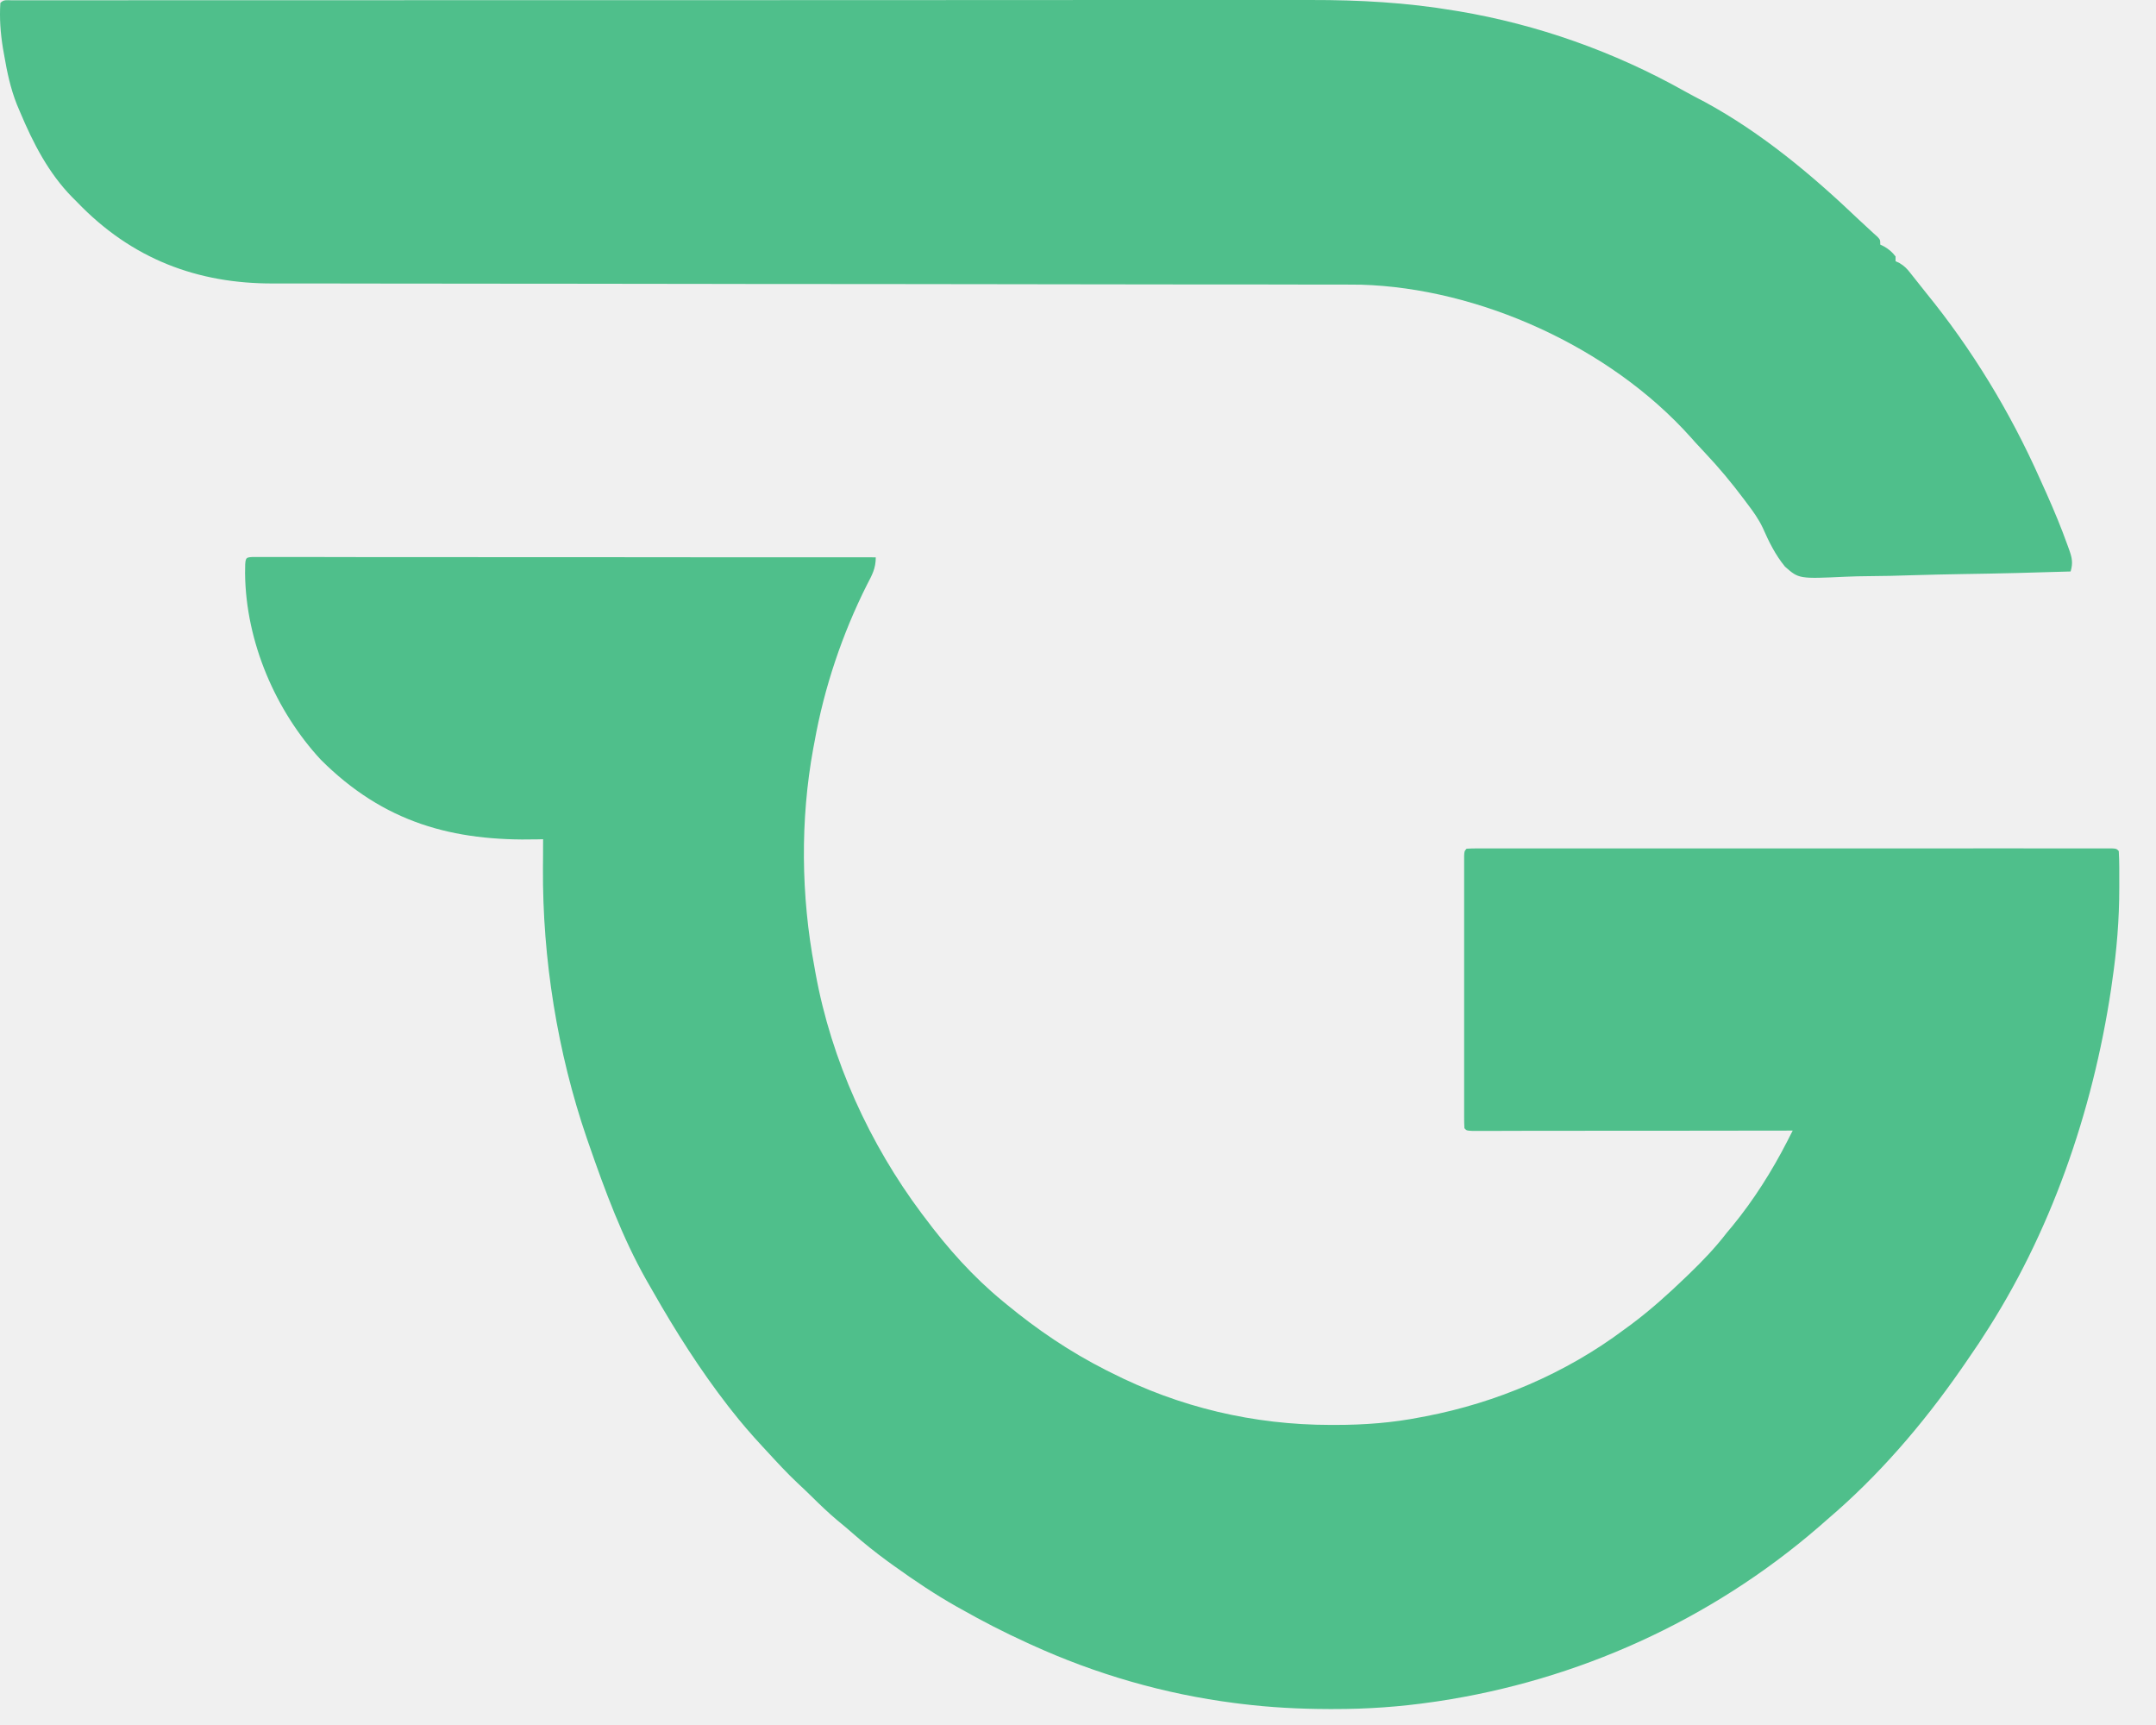
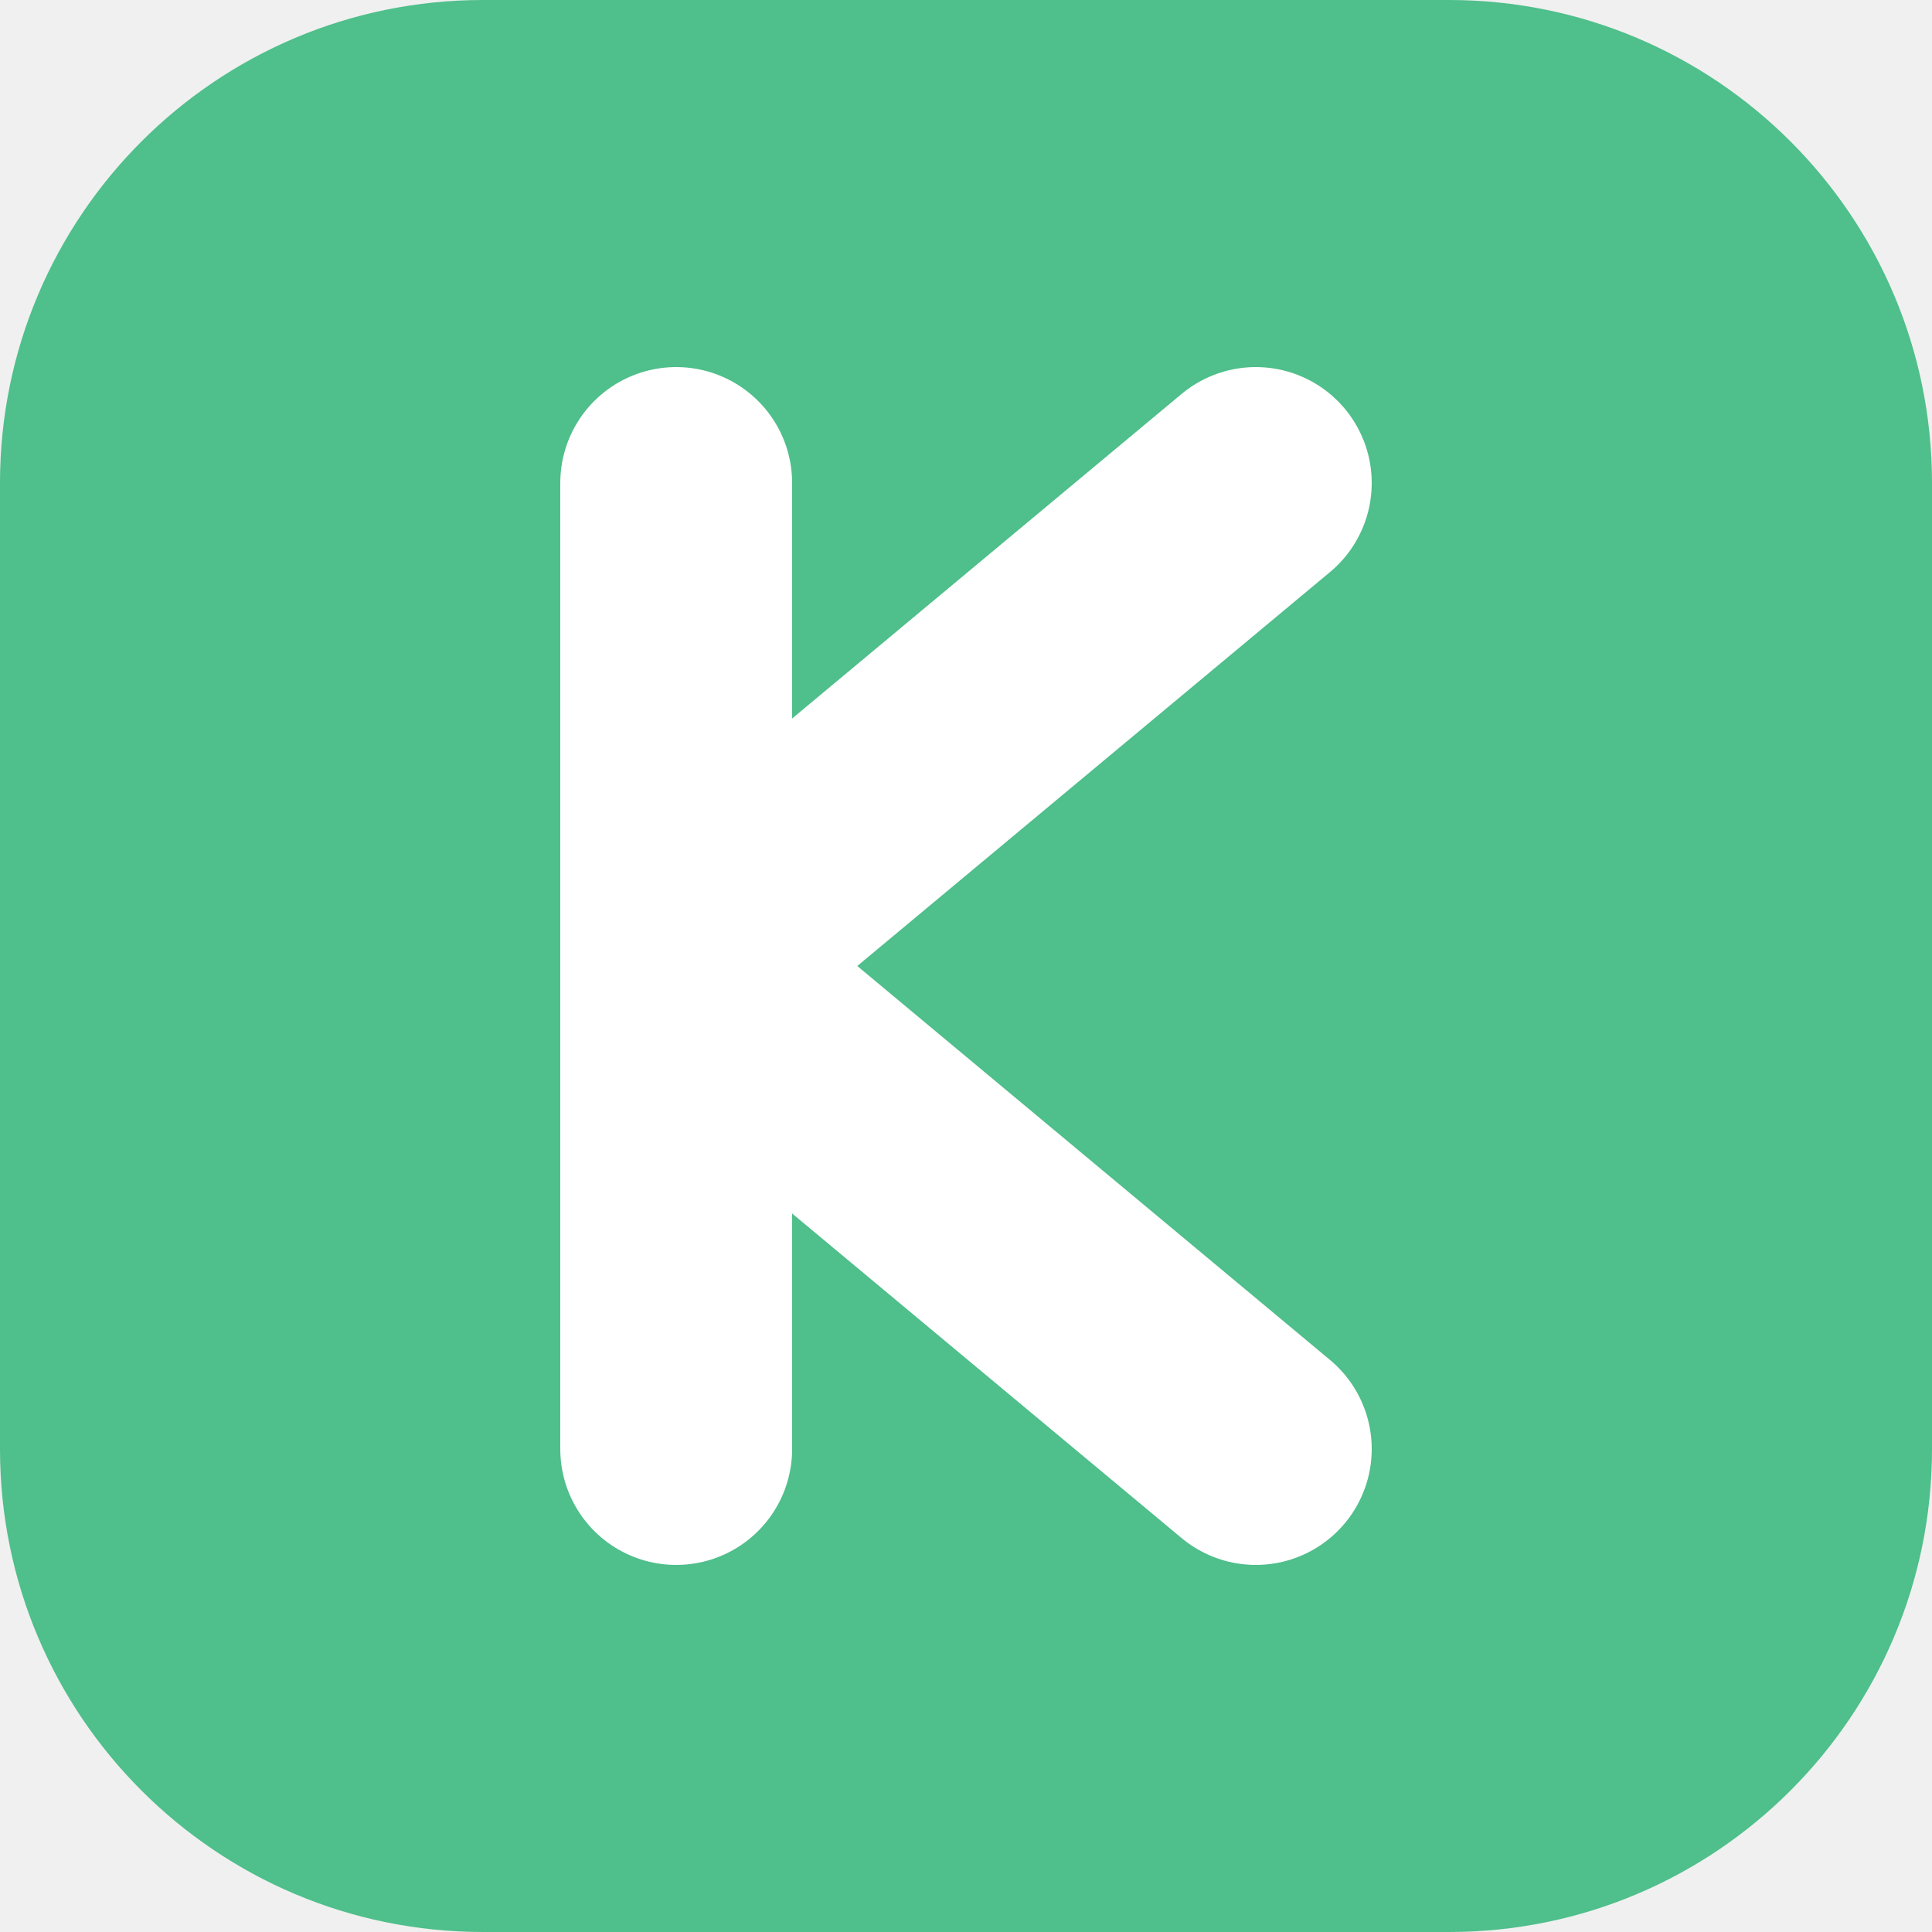
- <svg xmlns="http://www.w3.org/2000/svg" width="30" height="24" viewBox="0 0 30 24" fill="none">
-   <path d="M3.506 7.75C3.533 7.75 3.559 7.75 3.587 7.75C3.632 7.75 3.632 7.75 3.679 7.75C3.73 7.75 3.73 7.75 3.782 7.75C3.817 7.75 3.853 7.75 3.89 7.75C3.99 7.75 4.089 7.75 4.189 7.75C4.296 7.751 4.403 7.751 4.51 7.75C4.696 7.75 4.882 7.751 5.068 7.751C5.337 7.751 5.606 7.751 5.874 7.751C6.31 7.751 6.746 7.751 7.182 7.752C7.606 7.752 8.03 7.752 8.454 7.752C8.48 7.752 8.506 7.752 8.533 7.752C8.664 7.753 8.794 7.753 8.925 7.753C10.012 7.753 11.099 7.754 12.186 7.754C12.186 7.912 12.133 8.002 12.064 8.135C11.721 8.817 11.469 9.563 11.333 10.325C11.328 10.354 11.322 10.384 11.316 10.414C11.134 11.408 11.146 12.465 11.333 13.456C11.338 13.482 11.342 13.509 11.347 13.536C11.569 14.76 12.103 15.918 12.825 16.884C12.838 16.901 12.851 16.918 12.864 16.935C13.185 17.367 13.544 17.768 13.952 18.103C13.977 18.124 13.977 18.124 14.003 18.145C14.437 18.503 14.889 18.808 15.383 19.059C15.405 19.07 15.427 19.081 15.449 19.092C16.413 19.583 17.448 19.824 18.512 19.825C18.535 19.825 18.559 19.825 18.583 19.825C18.984 19.825 19.373 19.796 19.768 19.718C19.792 19.713 19.817 19.709 19.842 19.704C20.817 19.517 21.784 19.11 22.6 18.498C22.649 18.462 22.649 18.462 22.7 18.425C22.966 18.226 23.211 18.006 23.453 17.773C23.469 17.757 23.486 17.741 23.503 17.725C23.692 17.543 23.869 17.358 24.031 17.147C24.055 17.118 24.079 17.09 24.104 17.06C24.4 16.699 24.656 16.295 24.872 15.873C24.885 15.846 24.899 15.819 24.913 15.792C24.924 15.771 24.934 15.751 24.945 15.73C24.921 15.73 24.898 15.73 24.874 15.73C24.306 15.731 23.739 15.731 23.172 15.732C22.897 15.732 22.623 15.732 22.348 15.732C22.109 15.733 21.87 15.733 21.631 15.733C21.504 15.733 21.378 15.733 21.251 15.733C21.132 15.734 21.013 15.734 20.894 15.734C20.85 15.734 20.806 15.734 20.762 15.734C20.703 15.734 20.643 15.734 20.583 15.734C20.55 15.734 20.517 15.734 20.482 15.734C20.407 15.73 20.407 15.73 20.377 15.697C20.374 15.647 20.373 15.597 20.373 15.547C20.373 15.514 20.373 15.482 20.373 15.449C20.373 15.413 20.373 15.377 20.373 15.34C20.373 15.302 20.373 15.265 20.373 15.226C20.373 15.101 20.373 14.976 20.373 14.851C20.373 14.765 20.373 14.679 20.373 14.592C20.373 14.411 20.373 14.23 20.373 14.049C20.373 13.839 20.373 13.629 20.373 13.42C20.373 13.218 20.373 13.017 20.373 12.815C20.373 12.729 20.373 12.643 20.373 12.558C20.373 12.438 20.373 12.318 20.373 12.198C20.373 12.162 20.373 12.126 20.373 12.089C20.373 12.057 20.373 12.024 20.373 11.991C20.373 11.963 20.373 11.934 20.373 11.905C20.377 11.841 20.377 11.841 20.407 11.808C20.456 11.805 20.504 11.804 20.552 11.804C20.584 11.804 20.616 11.804 20.648 11.804C20.683 11.804 20.718 11.804 20.754 11.804C20.791 11.804 20.828 11.804 20.866 11.804C20.969 11.804 21.072 11.804 21.175 11.804C21.286 11.804 21.397 11.804 21.508 11.804C21.725 11.803 21.943 11.803 22.16 11.804C22.337 11.804 22.513 11.804 22.69 11.804C22.715 11.804 22.74 11.804 22.766 11.804C22.817 11.804 22.868 11.804 22.919 11.804C23.397 11.803 23.876 11.804 24.354 11.804C24.765 11.804 25.176 11.804 25.587 11.804C26.063 11.804 26.54 11.803 27.017 11.804C27.067 11.804 27.118 11.804 27.169 11.804C27.206 11.804 27.206 11.804 27.245 11.804C27.421 11.804 27.598 11.804 27.774 11.803C27.989 11.803 28.204 11.803 28.419 11.804C28.529 11.804 28.639 11.804 28.748 11.804C28.867 11.803 28.986 11.804 29.105 11.804C29.14 11.804 29.175 11.804 29.211 11.804C29.242 11.804 29.274 11.804 29.306 11.804C29.334 11.804 29.361 11.804 29.39 11.804C29.451 11.808 29.451 11.808 29.482 11.841C29.491 11.989 29.489 12.138 29.489 12.286C29.489 12.319 29.489 12.319 29.489 12.354C29.489 12.792 29.454 13.22 29.39 13.654C29.383 13.707 29.383 13.707 29.375 13.762C29.116 15.482 28.528 17.171 27.594 18.597C27.573 18.629 27.553 18.66 27.532 18.693C27.472 18.782 27.412 18.871 27.35 18.96C27.327 18.993 27.304 19.027 27.28 19.061C26.745 19.829 26.131 20.54 25.432 21.135C25.392 21.17 25.351 21.205 25.311 21.241C23.791 22.556 21.936 23.38 20.014 23.669C19.991 23.672 19.968 23.675 19.945 23.679C19.482 23.747 19.021 23.779 18.554 23.778C18.532 23.778 18.51 23.778 18.488 23.778C18.08 23.777 17.677 23.756 17.271 23.706C17.239 23.702 17.208 23.698 17.175 23.694C16.203 23.569 15.249 23.294 14.348 22.882C14.328 22.873 14.309 22.864 14.289 22.855C13.977 22.713 13.673 22.557 13.373 22.387C13.352 22.376 13.332 22.364 13.31 22.352C13.011 22.183 12.726 21.992 12.445 21.79C12.414 21.768 12.384 21.747 12.353 21.724C12.182 21.599 12.018 21.468 11.857 21.326C11.79 21.267 11.722 21.21 11.653 21.154C11.527 21.048 11.409 20.935 11.292 20.819C11.228 20.756 11.164 20.695 11.098 20.634C10.951 20.496 10.814 20.347 10.677 20.198C10.652 20.171 10.627 20.145 10.602 20.117C10.453 19.956 10.311 19.792 10.176 19.619C10.16 19.599 10.145 19.579 10.128 19.558C9.741 19.058 9.404 18.528 9.088 17.973C9.056 17.917 9.023 17.86 8.991 17.804C8.66 17.218 8.419 16.569 8.197 15.928C8.18 15.881 8.18 15.881 8.164 15.833C7.757 14.645 7.547 13.341 7.555 12.076C7.555 12.037 7.556 11.998 7.556 11.958C7.556 11.864 7.557 11.77 7.557 11.676C7.519 11.677 7.519 11.677 7.48 11.678C6.307 11.706 5.344 11.45 4.462 10.568C3.838 9.893 3.42 8.935 3.41 7.977C3.411 7.757 3.411 7.757 3.506 7.75Z" fill="#4FBF8B" />
-   <path d="M0.16 0.004C0.187 0.004 0.214 0.004 0.242 0.004C0.287 0.004 0.287 0.004 0.333 0.004C0.364 0.004 0.396 0.004 0.429 0.004C0.536 0.004 0.644 0.004 0.752 0.004C0.829 0.004 0.907 0.004 0.984 0.004C1.154 0.004 1.323 0.004 1.492 0.004C1.744 0.004 1.995 0.004 2.247 0.003C2.722 0.003 3.198 0.003 3.674 0.003C4.041 0.003 4.409 0.003 4.777 0.003C4.882 0.003 4.988 0.003 5.094 0.003C5.12 0.003 5.146 0.003 5.174 0.003C5.914 0.002 6.654 0.002 7.394 0.002C7.422 0.002 7.45 0.002 7.479 0.002C7.62 0.002 7.762 0.002 7.903 0.002C7.931 0.002 7.96 0.002 7.989 0.002C8.045 0.002 8.102 0.002 8.159 0.002C9.042 0.002 9.925 0.002 10.809 0.002C11.801 0.001 12.793 0.001 13.785 0.001C13.891 0.001 13.997 0.001 14.103 0.001C14.129 0.001 14.155 0.001 14.182 0.001C14.601 0.001 15.02 0.001 15.439 0C15.86 0 16.282 0 16.704 0C16.954 0 17.204 0 17.454 0C17.642 -0 17.829 1.9694e-05 18.017 0C18.092 0 18.168 0 18.243 8.23985e-05C18.911 -0.001 19.575 0.035 20.236 0.147C20.257 0.15 20.277 0.153 20.299 0.157C21.391 0.341 22.458 0.717 23.439 1.268C23.532 1.32 23.625 1.369 23.719 1.417C24.509 1.846 25.209 2.43 25.869 3.06C25.913 3.101 25.958 3.142 26.002 3.183C26.024 3.203 26.046 3.223 26.069 3.245C26.097 3.27 26.097 3.27 26.125 3.295C26.163 3.337 26.163 3.337 26.163 3.403C26.19 3.416 26.19 3.416 26.218 3.43C26.284 3.469 26.328 3.505 26.376 3.568C26.376 3.59 26.376 3.611 26.376 3.634C26.394 3.643 26.412 3.651 26.431 3.66C26.501 3.702 26.536 3.739 26.587 3.805C26.658 3.896 26.73 3.987 26.803 4.077C27.436 4.854 27.971 5.731 28.386 6.665C28.417 6.734 28.448 6.802 28.479 6.871C28.583 7.105 28.681 7.34 28.768 7.583C28.78 7.615 28.78 7.615 28.792 7.649C28.833 7.765 28.846 7.833 28.812 7.951C28.311 7.967 27.81 7.98 27.309 7.987C27.077 7.991 26.844 7.996 26.612 8.003C26.409 8.01 26.206 8.015 26.003 8.016C25.895 8.017 25.788 8.019 25.681 8.024C25.031 8.054 25.031 8.054 24.838 7.884C24.704 7.721 24.614 7.539 24.528 7.343C24.469 7.219 24.393 7.113 24.311 7.006C24.297 6.988 24.284 6.97 24.27 6.951C24.1 6.724 23.92 6.507 23.727 6.303C23.574 6.139 23.574 6.139 23.529 6.087C22.392 4.815 20.566 4.009 18.941 3.961C18.75 3.958 18.558 3.959 18.367 3.959C18.302 3.959 18.237 3.959 18.172 3.959C17.994 3.958 17.816 3.958 17.638 3.958C17.446 3.958 17.254 3.958 17.062 3.958C16.75 3.957 16.439 3.957 16.128 3.957C15.602 3.957 15.076 3.956 14.55 3.955C14.347 3.955 14.145 3.955 13.942 3.954C13.92 3.954 13.897 3.954 13.874 3.954C13.339 3.954 12.804 3.953 12.268 3.952C12.245 3.952 12.222 3.952 12.197 3.952C11.651 3.952 11.105 3.951 10.559 3.951C10.524 3.951 10.524 3.951 10.488 3.951C10.299 3.95 10.11 3.95 9.92 3.95C9.139 3.95 8.358 3.949 7.577 3.947C7.467 3.947 7.356 3.947 7.246 3.947C7.224 3.947 7.202 3.947 7.18 3.947C6.831 3.946 6.482 3.946 6.133 3.946C5.782 3.946 5.431 3.946 5.08 3.945C4.89 3.944 4.7 3.944 4.51 3.944C4.336 3.945 4.162 3.944 3.988 3.944C3.925 3.943 3.862 3.943 3.8 3.944C2.749 3.947 1.833 3.605 1.071 2.81C1.038 2.777 1.038 2.777 1.005 2.744C0.678 2.412 0.462 1.995 0.279 1.558C0.265 1.523 0.25 1.489 0.235 1.454C0.146 1.23 0.098 1.002 0.057 0.762C0.051 0.733 0.046 0.703 0.041 0.672C0.007 0.462 -0.009 0.254 0.005 0.041C0.052 -0.009 0.095 0.004 0.16 0.004Z" fill="#4FBF8B" />
+ <svg xmlns="http://www.w3.org/2000/svg" viewBox="0 0 100 100">
+   <rect width="100" height="100" rx="25" fill="#4fbf8b" />
+   <path d="M 35 25 L 35 75" stroke="#ffffff" stroke-width="12" stroke-linecap="round" />
+   <path d="M 65 25 L 35 50 L 65 75" stroke="#ffffff" stroke-width="12" stroke-linecap="round" stroke-linejoin="round" fill="none" />
</svg>
